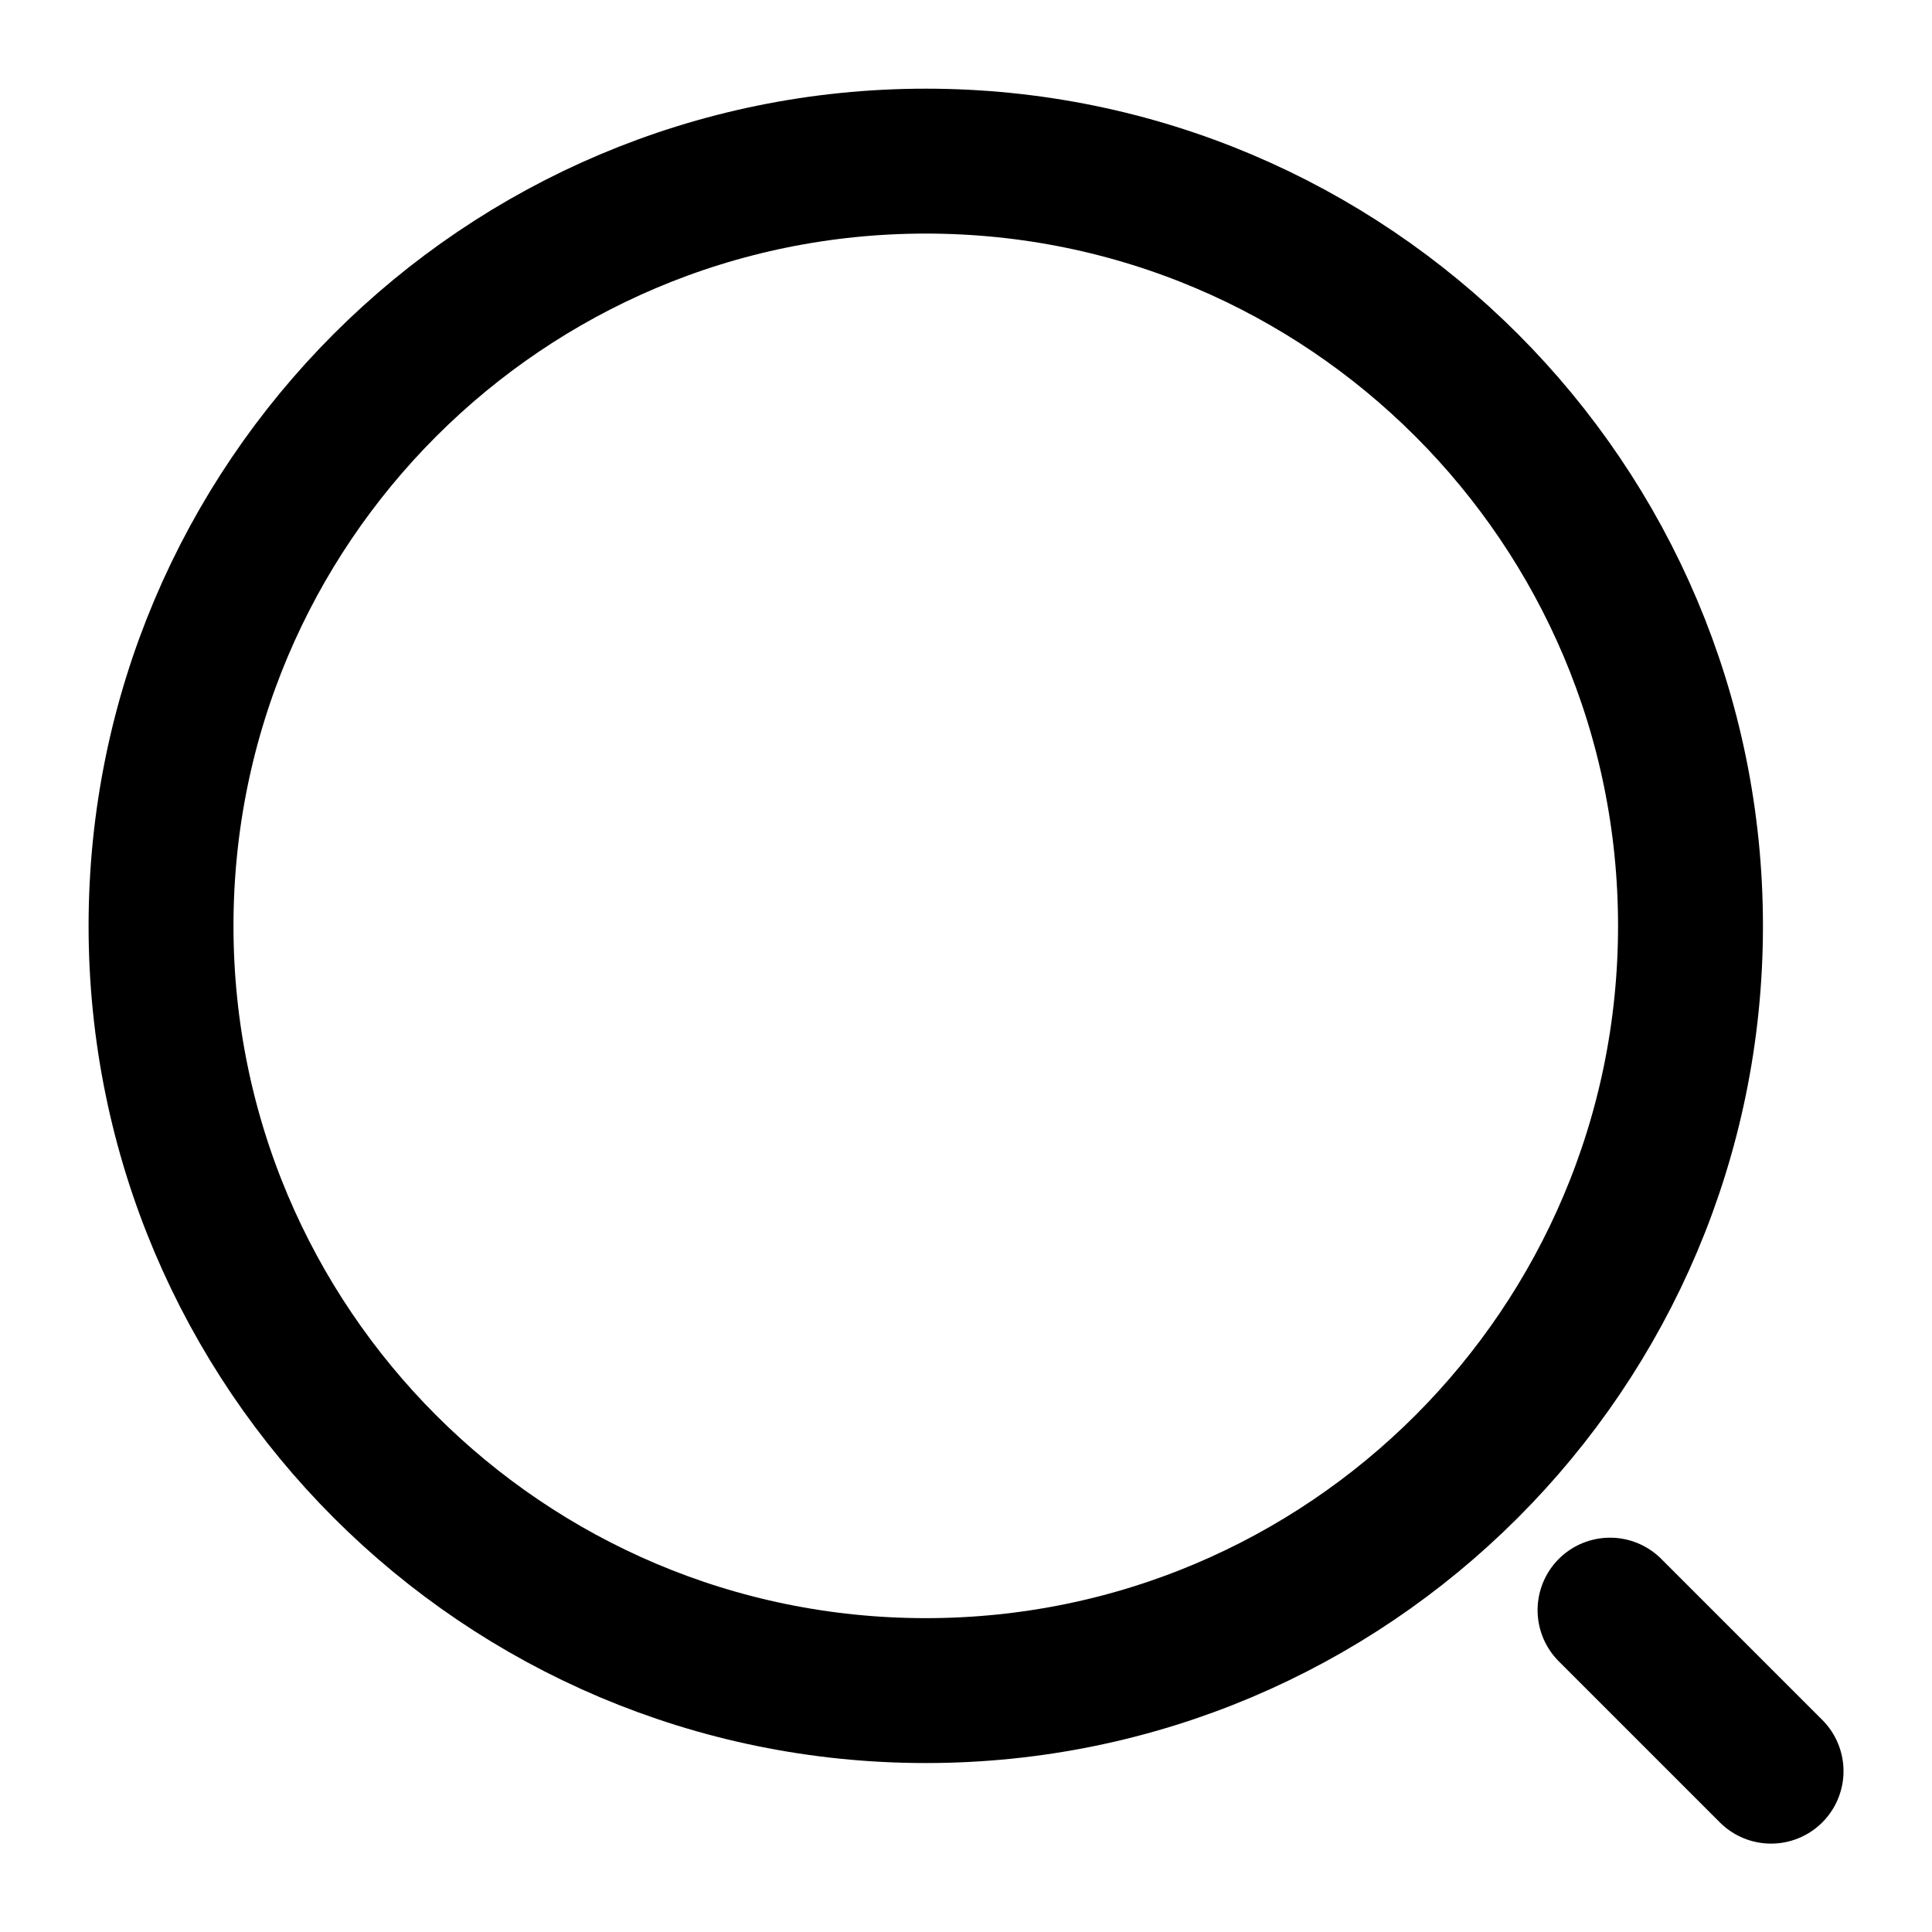
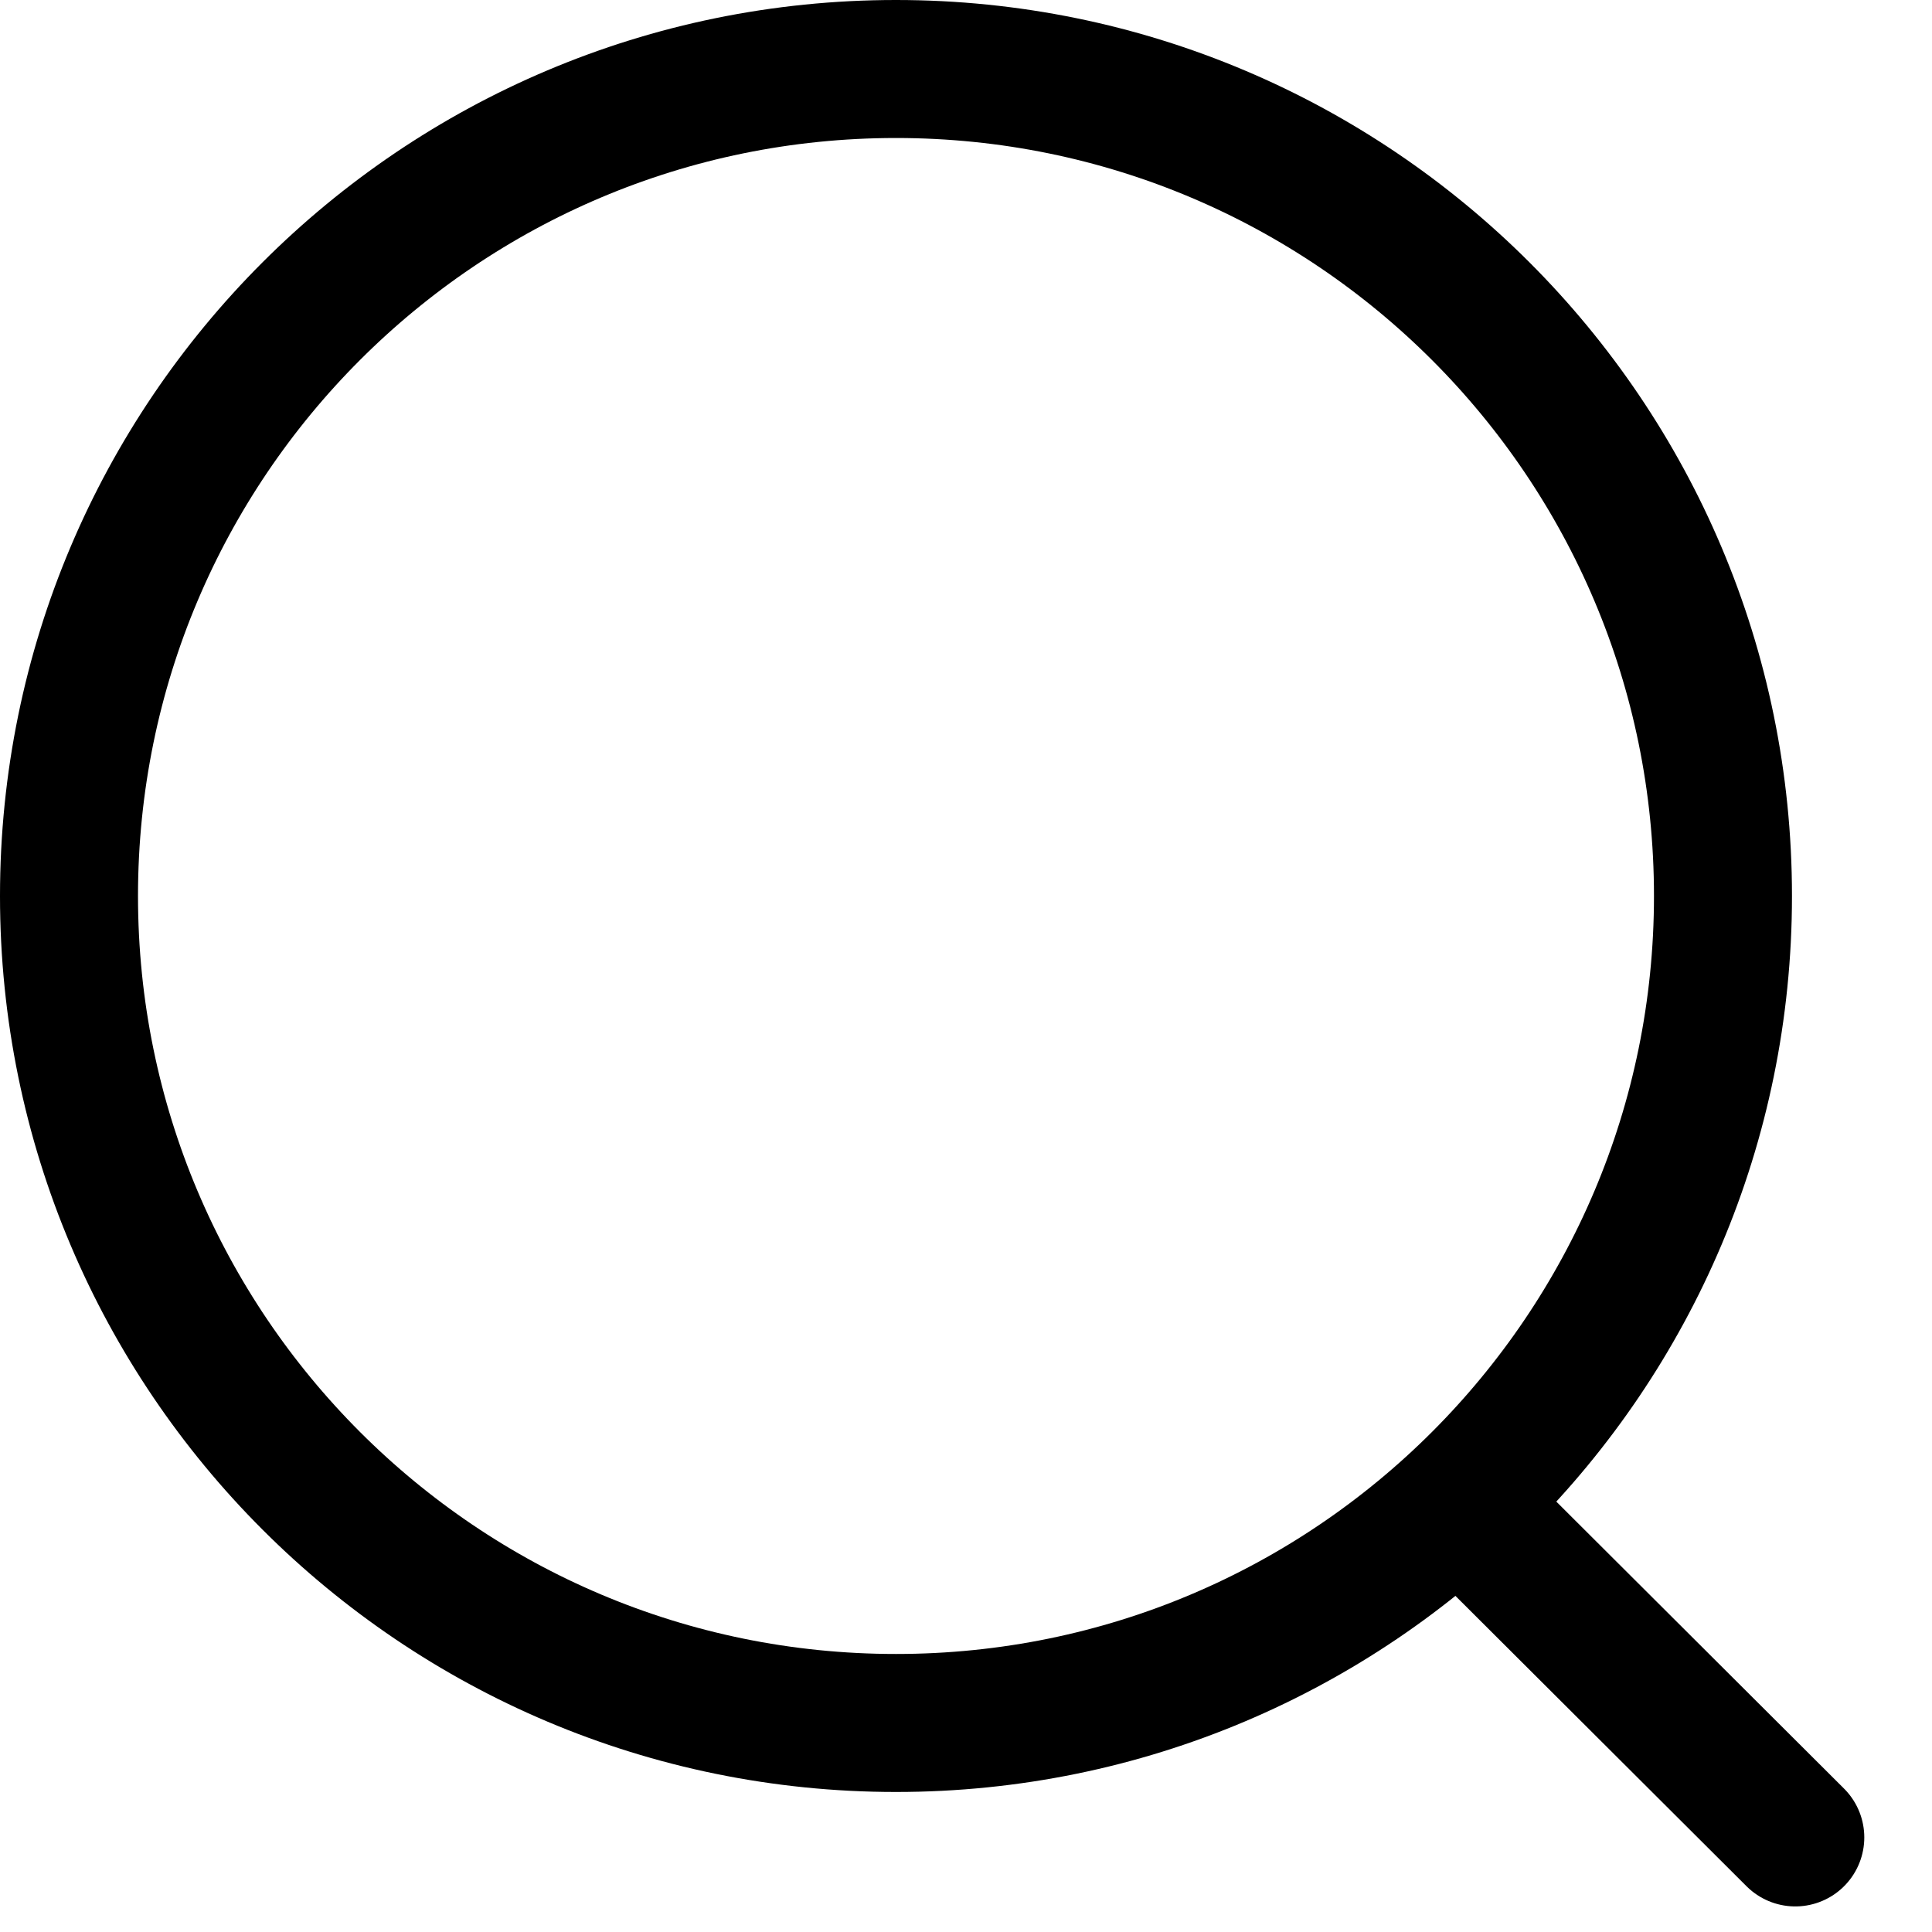
- <svg xmlns="http://www.w3.org/2000/svg" width="20" height="20" viewBox="0 0 20 20" fill="none">
-   <path d="M9.584 17.501C13.956 17.501 17.5 13.957 17.5 9.585C17.5 5.212 13.956 1.668 9.584 1.668C5.211 1.668 1.667 5.212 1.667 9.585C1.667 13.957 5.211 17.501 9.584 17.501Z" stroke="currentColor" stroke-width="1.5" stroke-linecap="round" stroke-linejoin="round" />
-   <path d="M18.334 18.335L16.667 16.668" stroke="currentColor" stroke-width="1.5" stroke-linecap="round" stroke-linejoin="round" />
+ <svg xmlns="http://www.w3.org/2000/svg" width="21" height="21" viewBox="0 0 21 21" fill="none">
+   <circle cx="9.739" cy="9.739" r="8.989" stroke="currentColor" stroke-width="1.5" stroke-linecap="round" stroke-linejoin="round" />
+   <path d="M15.99 16.457L19.514 19.972" stroke="currentColor" stroke-width="1.5" stroke-linecap="round" stroke-linejoin="round" />
</svg>
